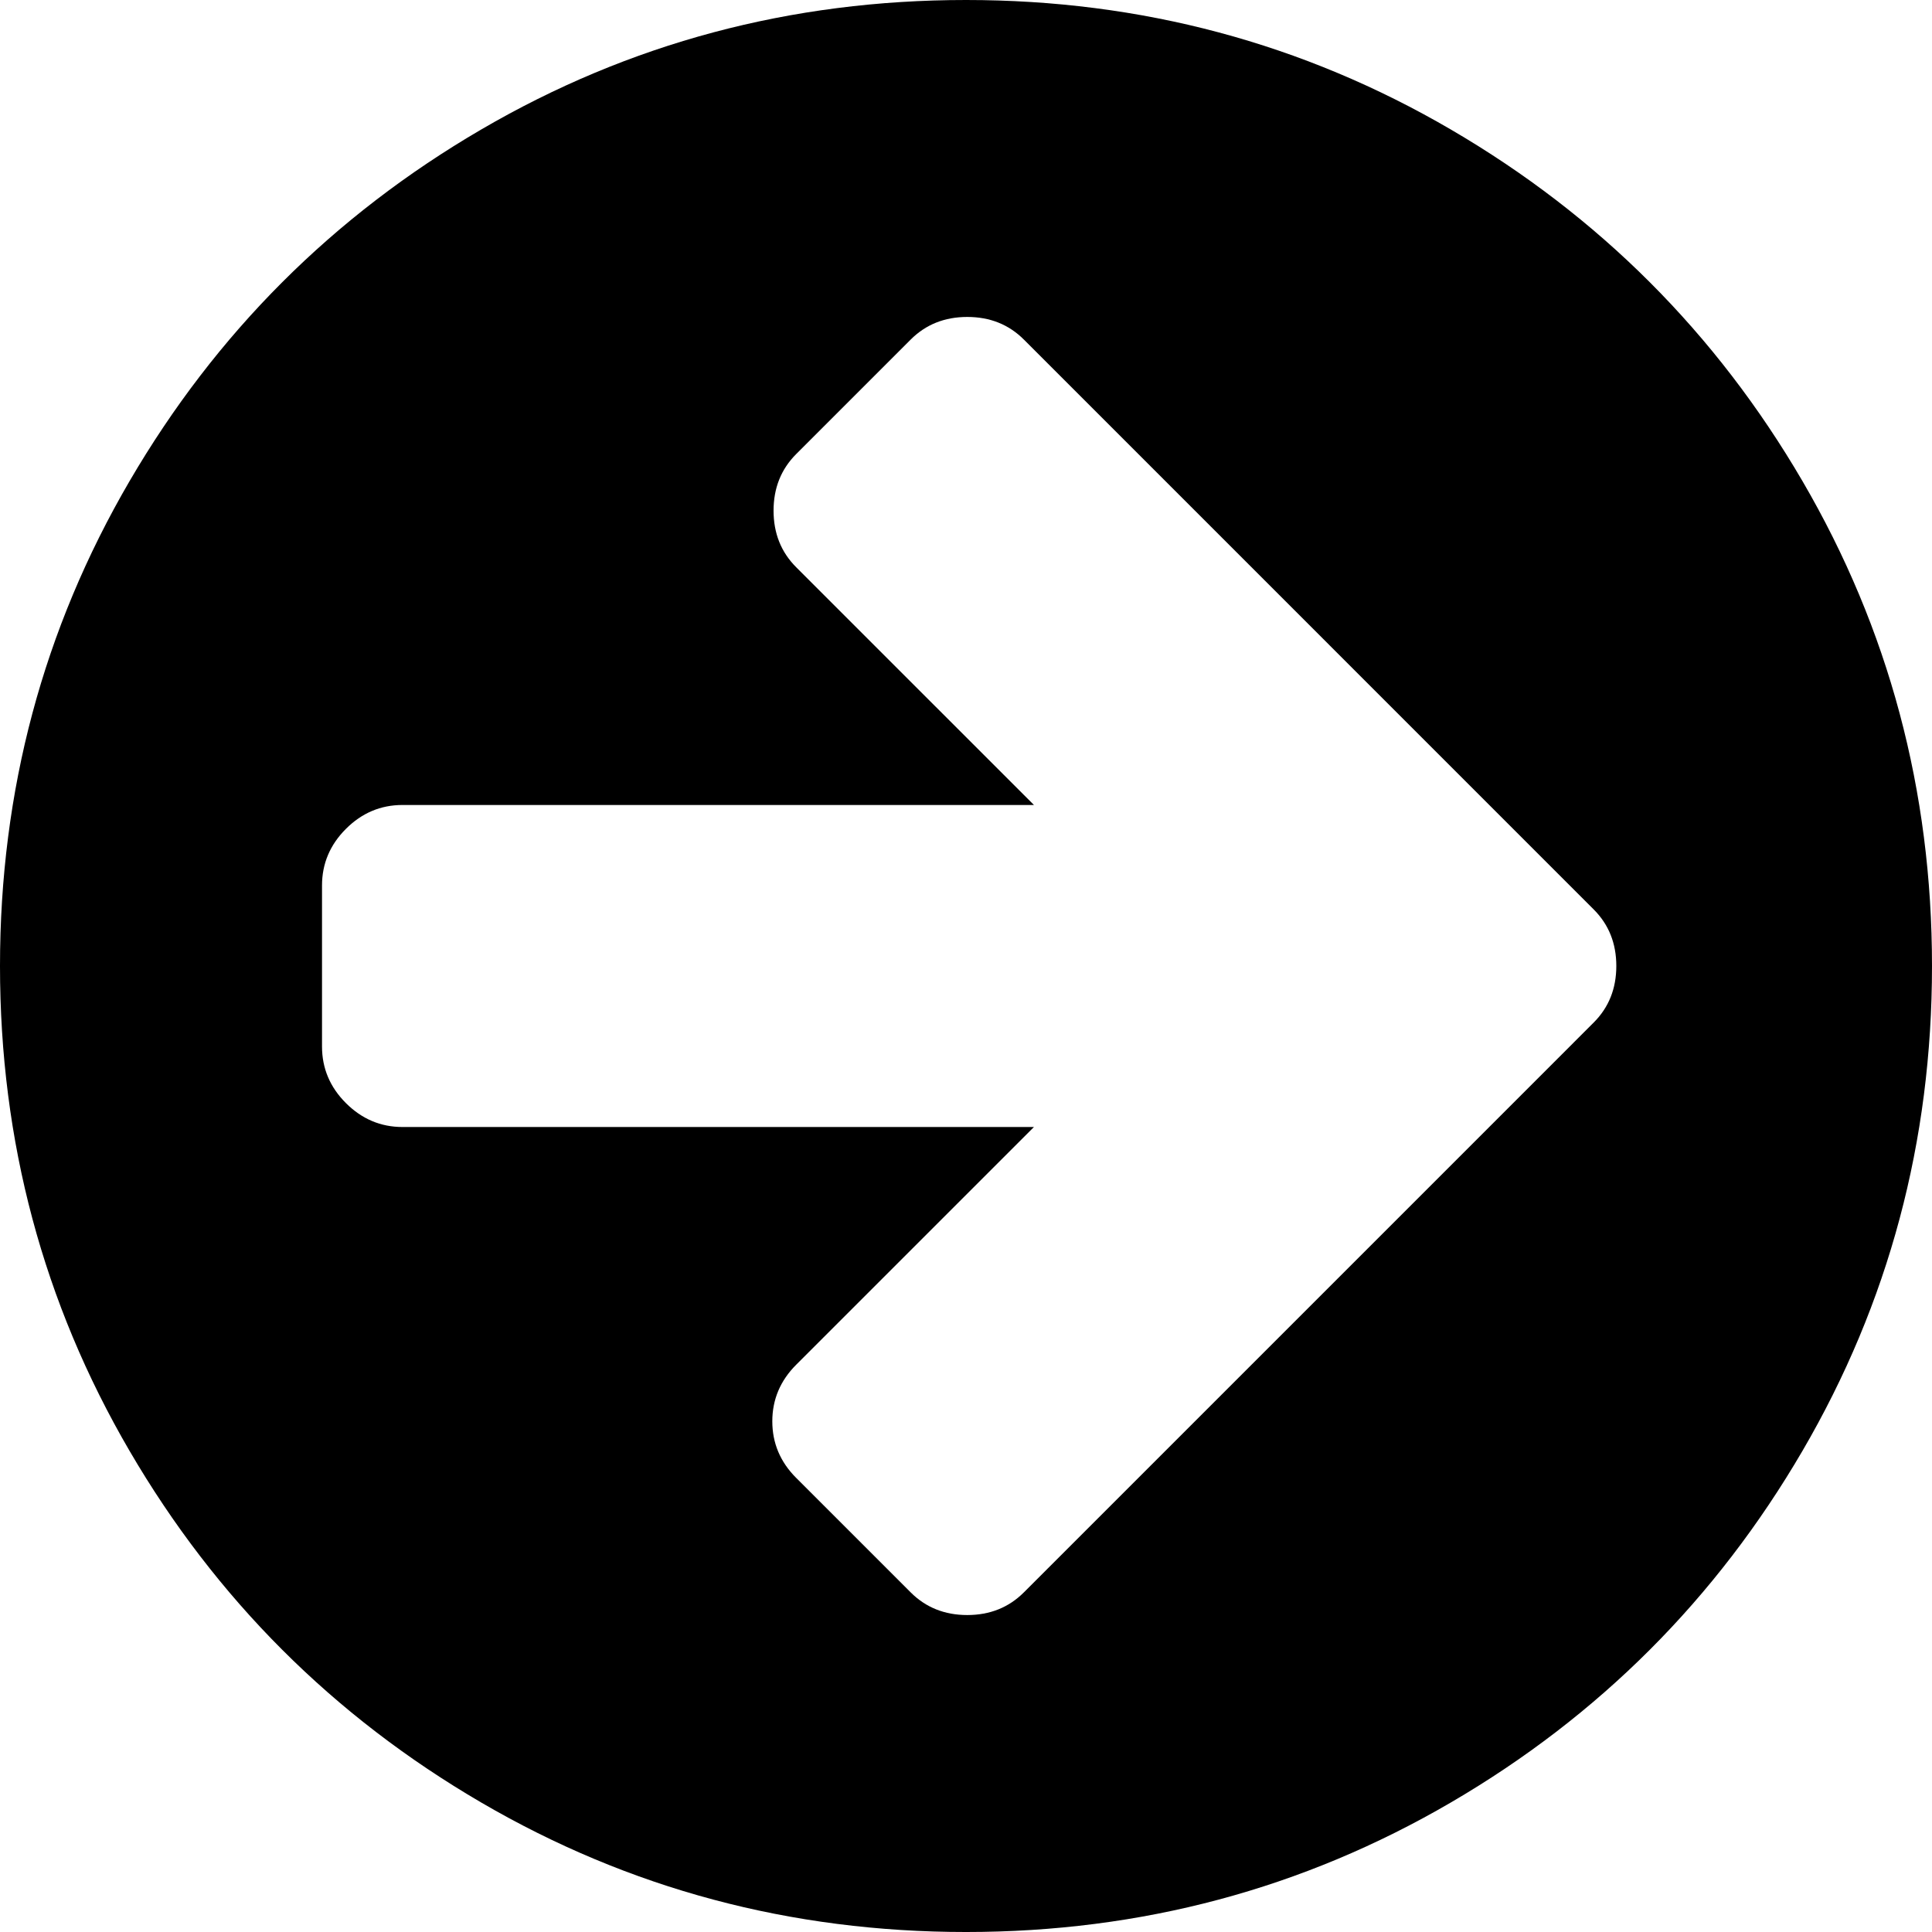
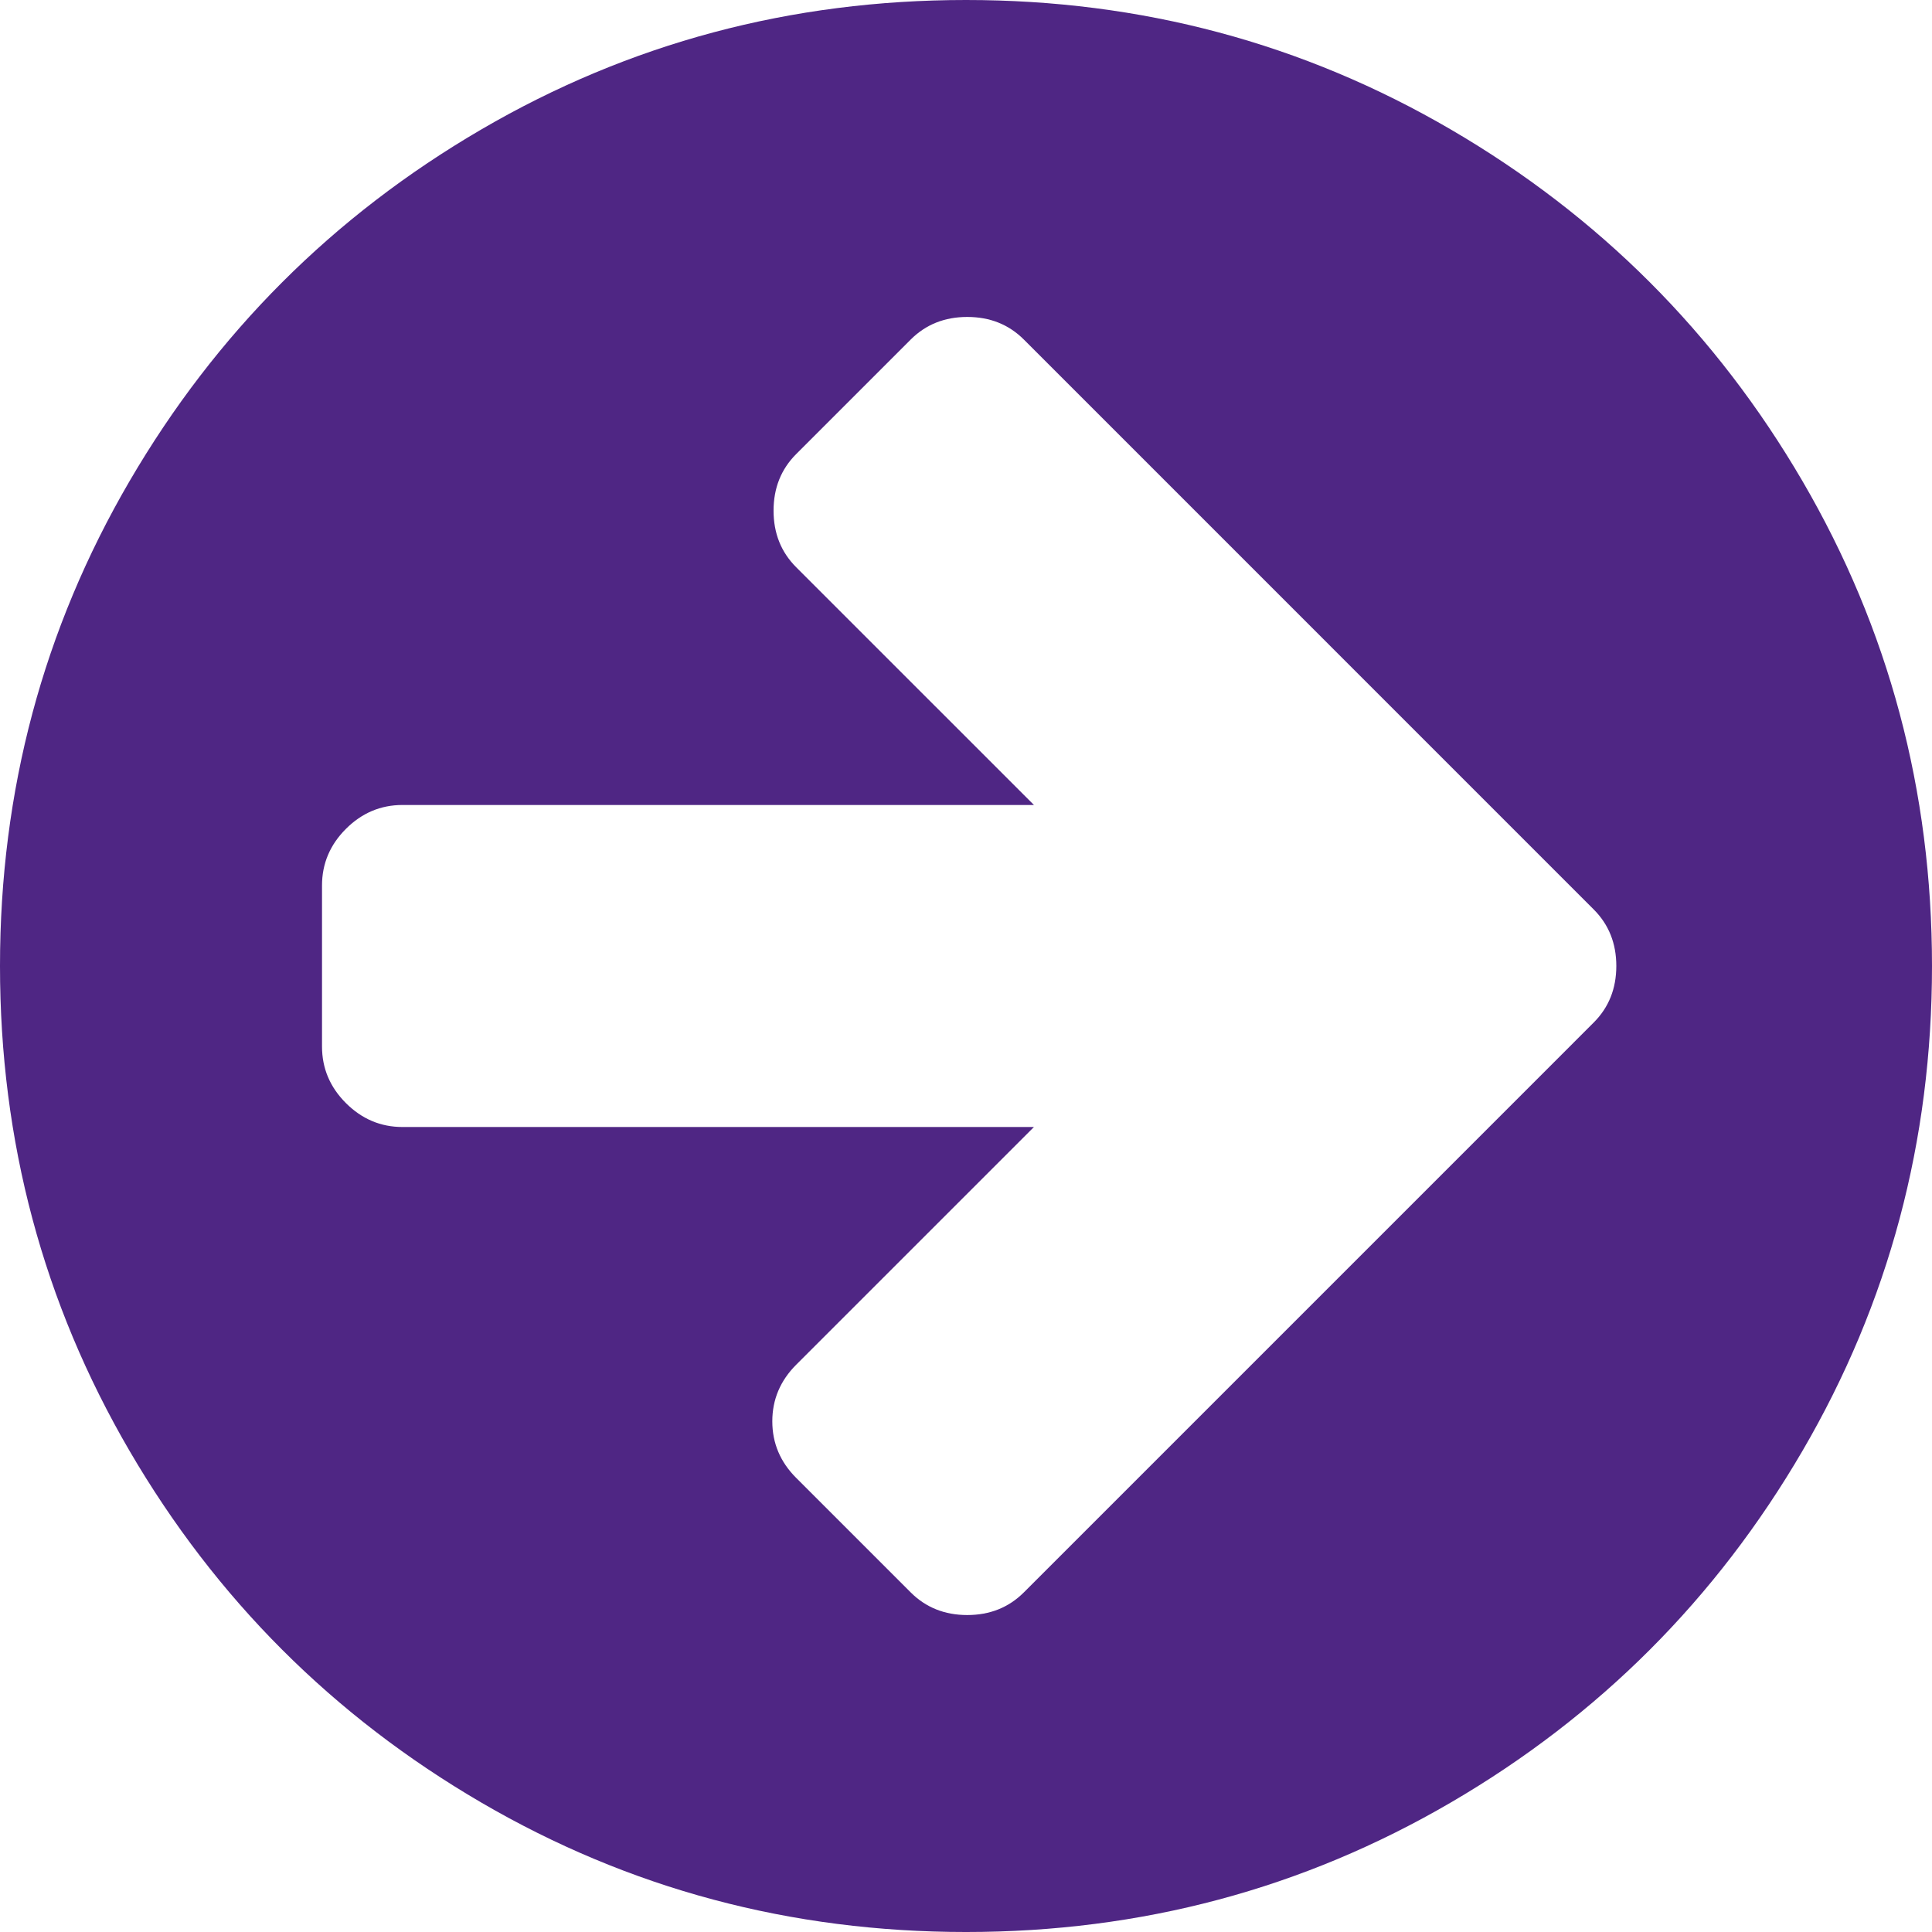
- <svg xmlns="http://www.w3.org/2000/svg" version="1.1" id="Capa_1" x="0px" y="0px" width="438.533px" height="438.533px" viewBox="0 0 438.533 438.533" style="enable-background:new 0 0 438.533 438.533;" xml:space="preserve">
+ <svg xmlns="http://www.w3.org/2000/svg" version="1.1" id="Capa_1" x="0px" y="0px" width="438.533px" height="438.533px" viewBox="0 0 438.533 438.533" style="enable-background:new 0 0 438.533 438.533;" xml:space="preserve" fill="#4f2684">
  <g>
    <path d="M409.133,109.203c-19.608-33.592-46.205-60.189-79.798-79.796C295.736,9.801,259.058,0,219.273,0   c-39.781,0-76.47,9.801-110.063,29.407c-33.595,19.604-60.192,46.201-79.8,79.796C9.801,142.8,0,179.489,0,219.267   c0,39.78,9.804,76.463,29.407,110.062c19.607,33.592,46.204,60.189,79.799,79.798c33.597,19.605,70.283,29.407,110.063,29.407   s76.47-9.802,110.065-29.407c33.593-19.602,60.189-46.206,79.795-79.798c19.603-33.596,29.403-70.284,29.403-110.062   C438.533,179.485,428.732,142.795,409.133,109.203z M361.733,232.111l-25.978,25.981l-103.35,103.349   c-3.433,3.43-7.714,5.147-12.852,5.147c-5.137,0-9.419-1.718-12.847-5.147l-25.981-25.98c-3.616-3.607-5.424-7.898-5.424-12.847   c0-4.942,1.809-9.227,5.424-12.847l53.962-53.954H91.363c-4.948,0-9.229-1.813-12.847-5.428c-3.615-3.613-5.424-7.898-5.424-12.847   v-36.547c0-4.948,1.809-9.231,5.424-12.847c3.617-3.617,7.898-5.426,12.847-5.426h143.325l-53.962-53.959   c-3.428-3.428-5.14-7.708-5.14-12.847c0-5.141,1.712-9.42,5.14-12.851l25.981-25.981c3.427-3.425,7.71-5.137,12.847-5.137   c5.145,0,9.419,1.711,12.852,5.137l103.35,103.356l25.978,25.981c3.432,3.427,5.144,7.707,5.144,12.847   C366.877,224.404,365.165,228.686,361.733,232.111z" />
  </g>
  <g>
</g>
  <g>
</g>
  <g>
</g>
  <g>
</g>
  <g>
</g>
  <g>
</g>
  <g>
</g>
  <g>
</g>
  <g>
</g>
  <g>
</g>
  <g>
</g>
  <g>
</g>
  <g>
</g>
  <g>
</g>
  <g>
</g>
</svg>
